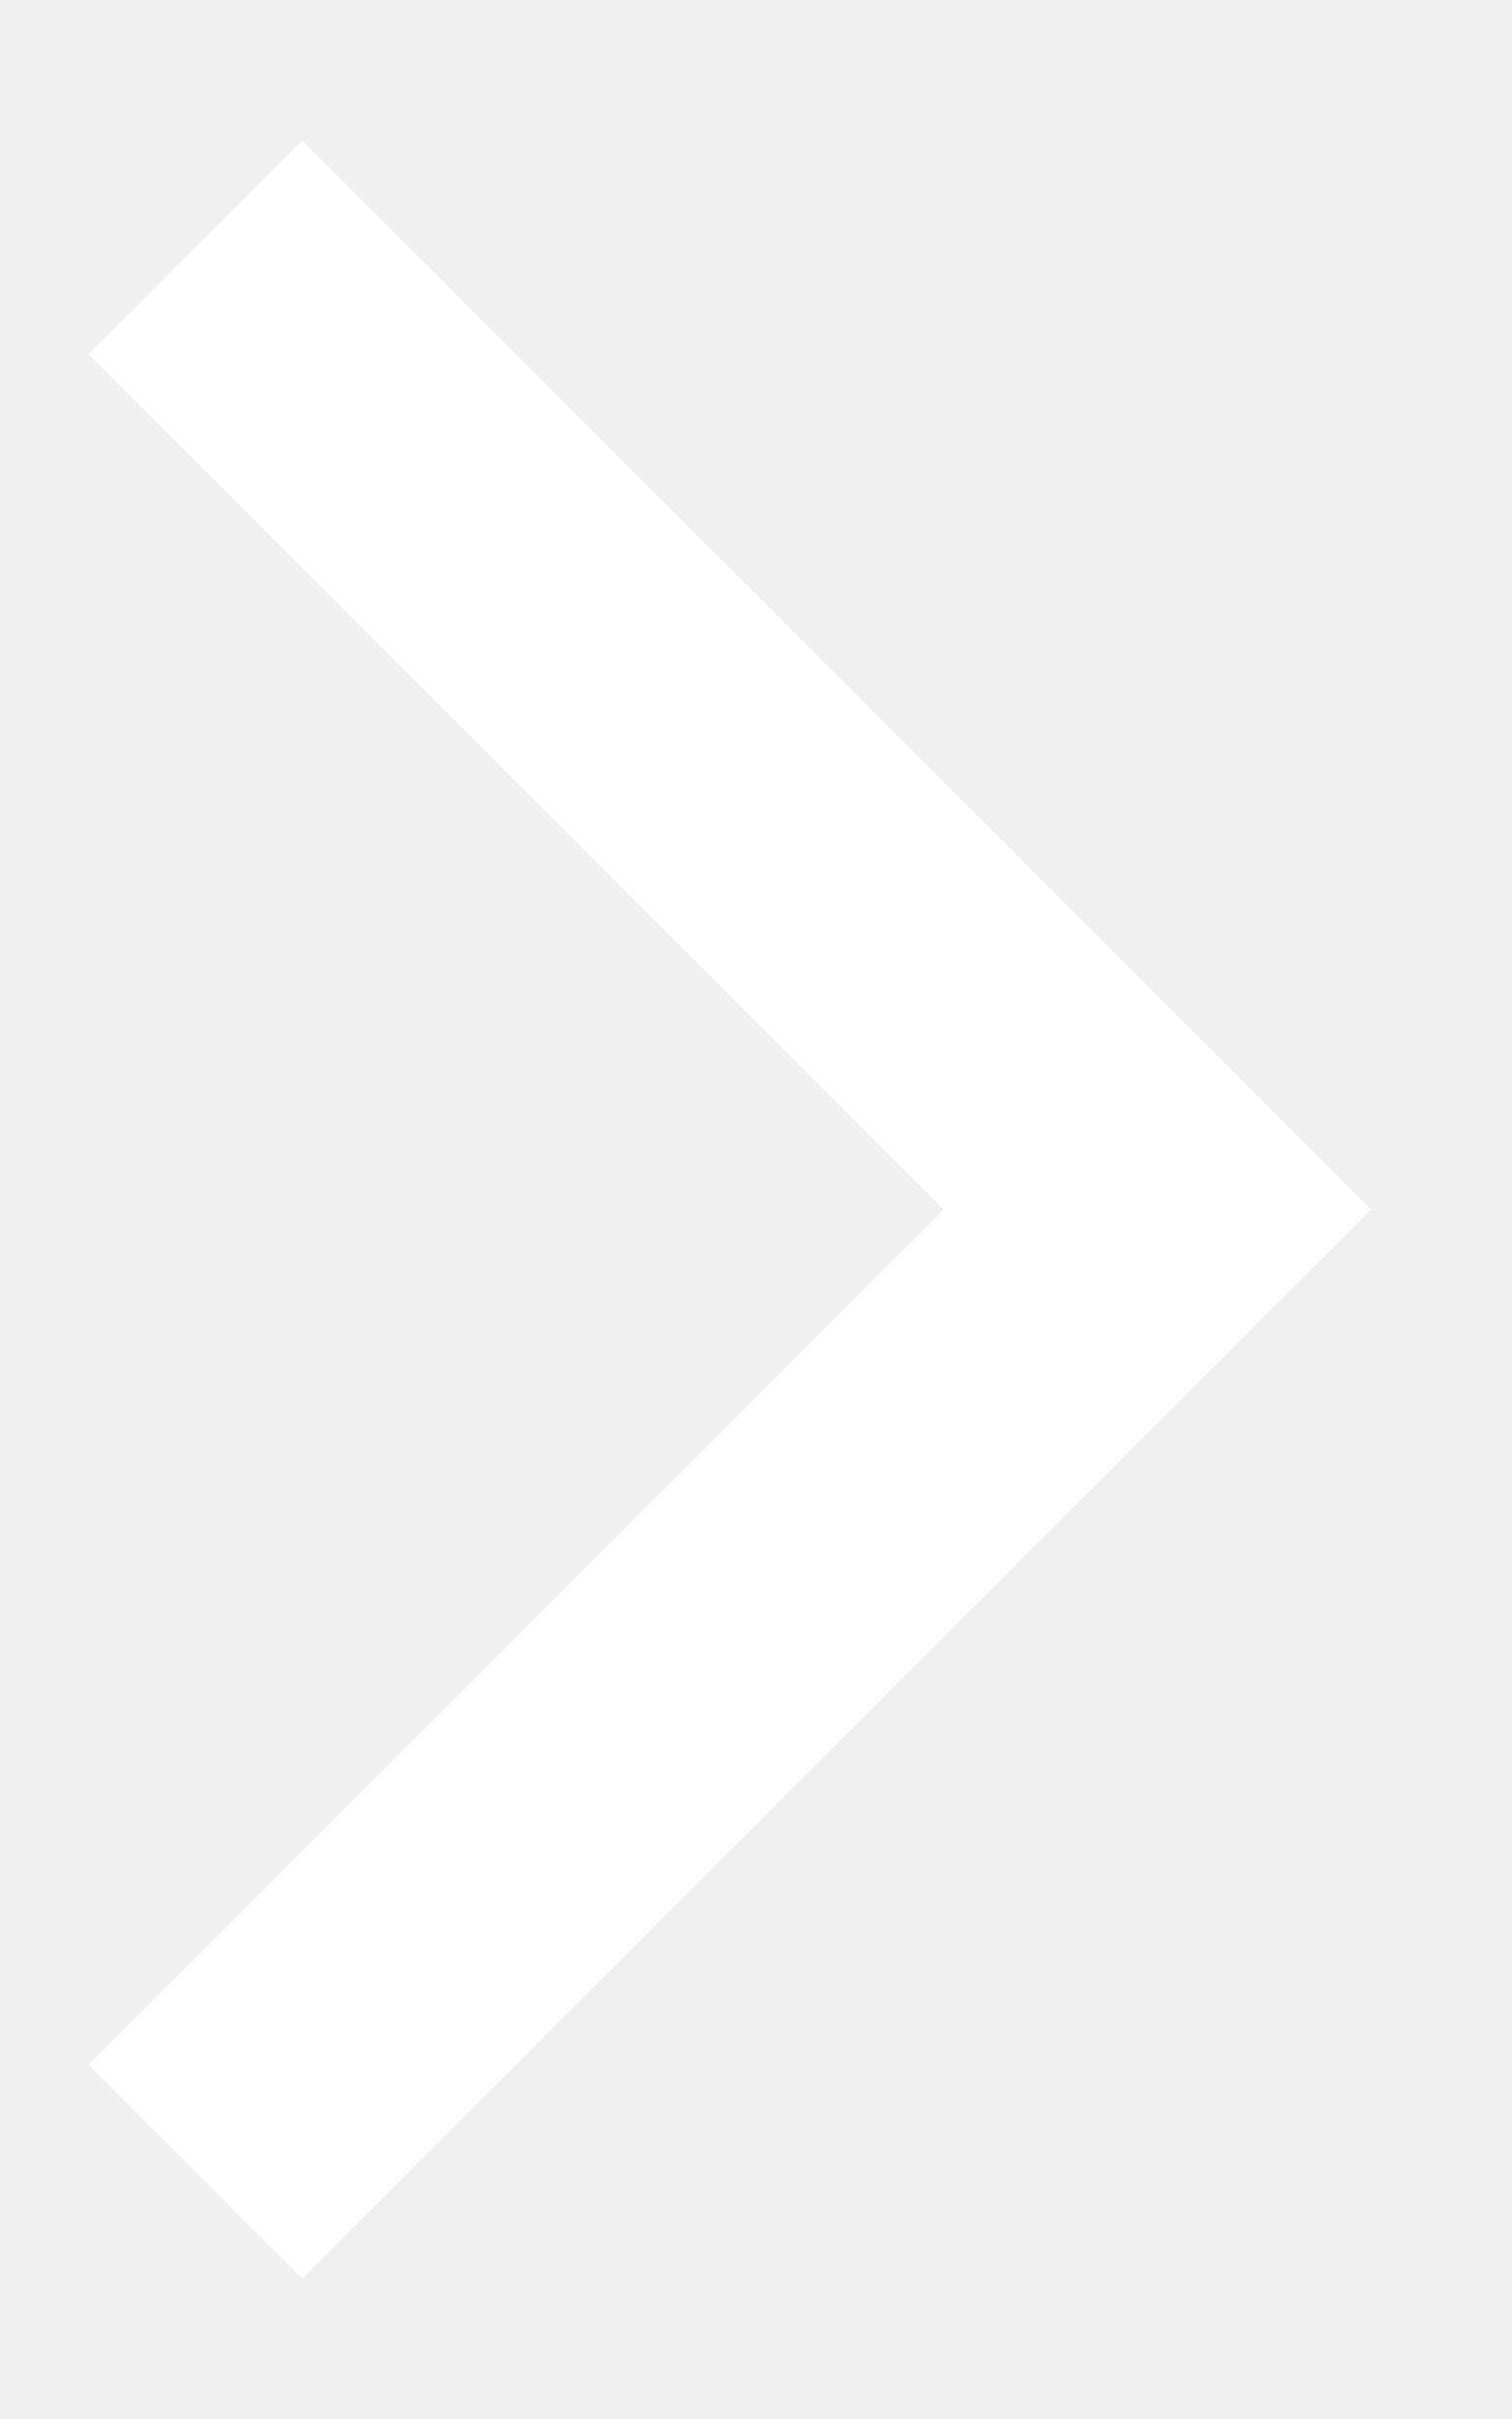
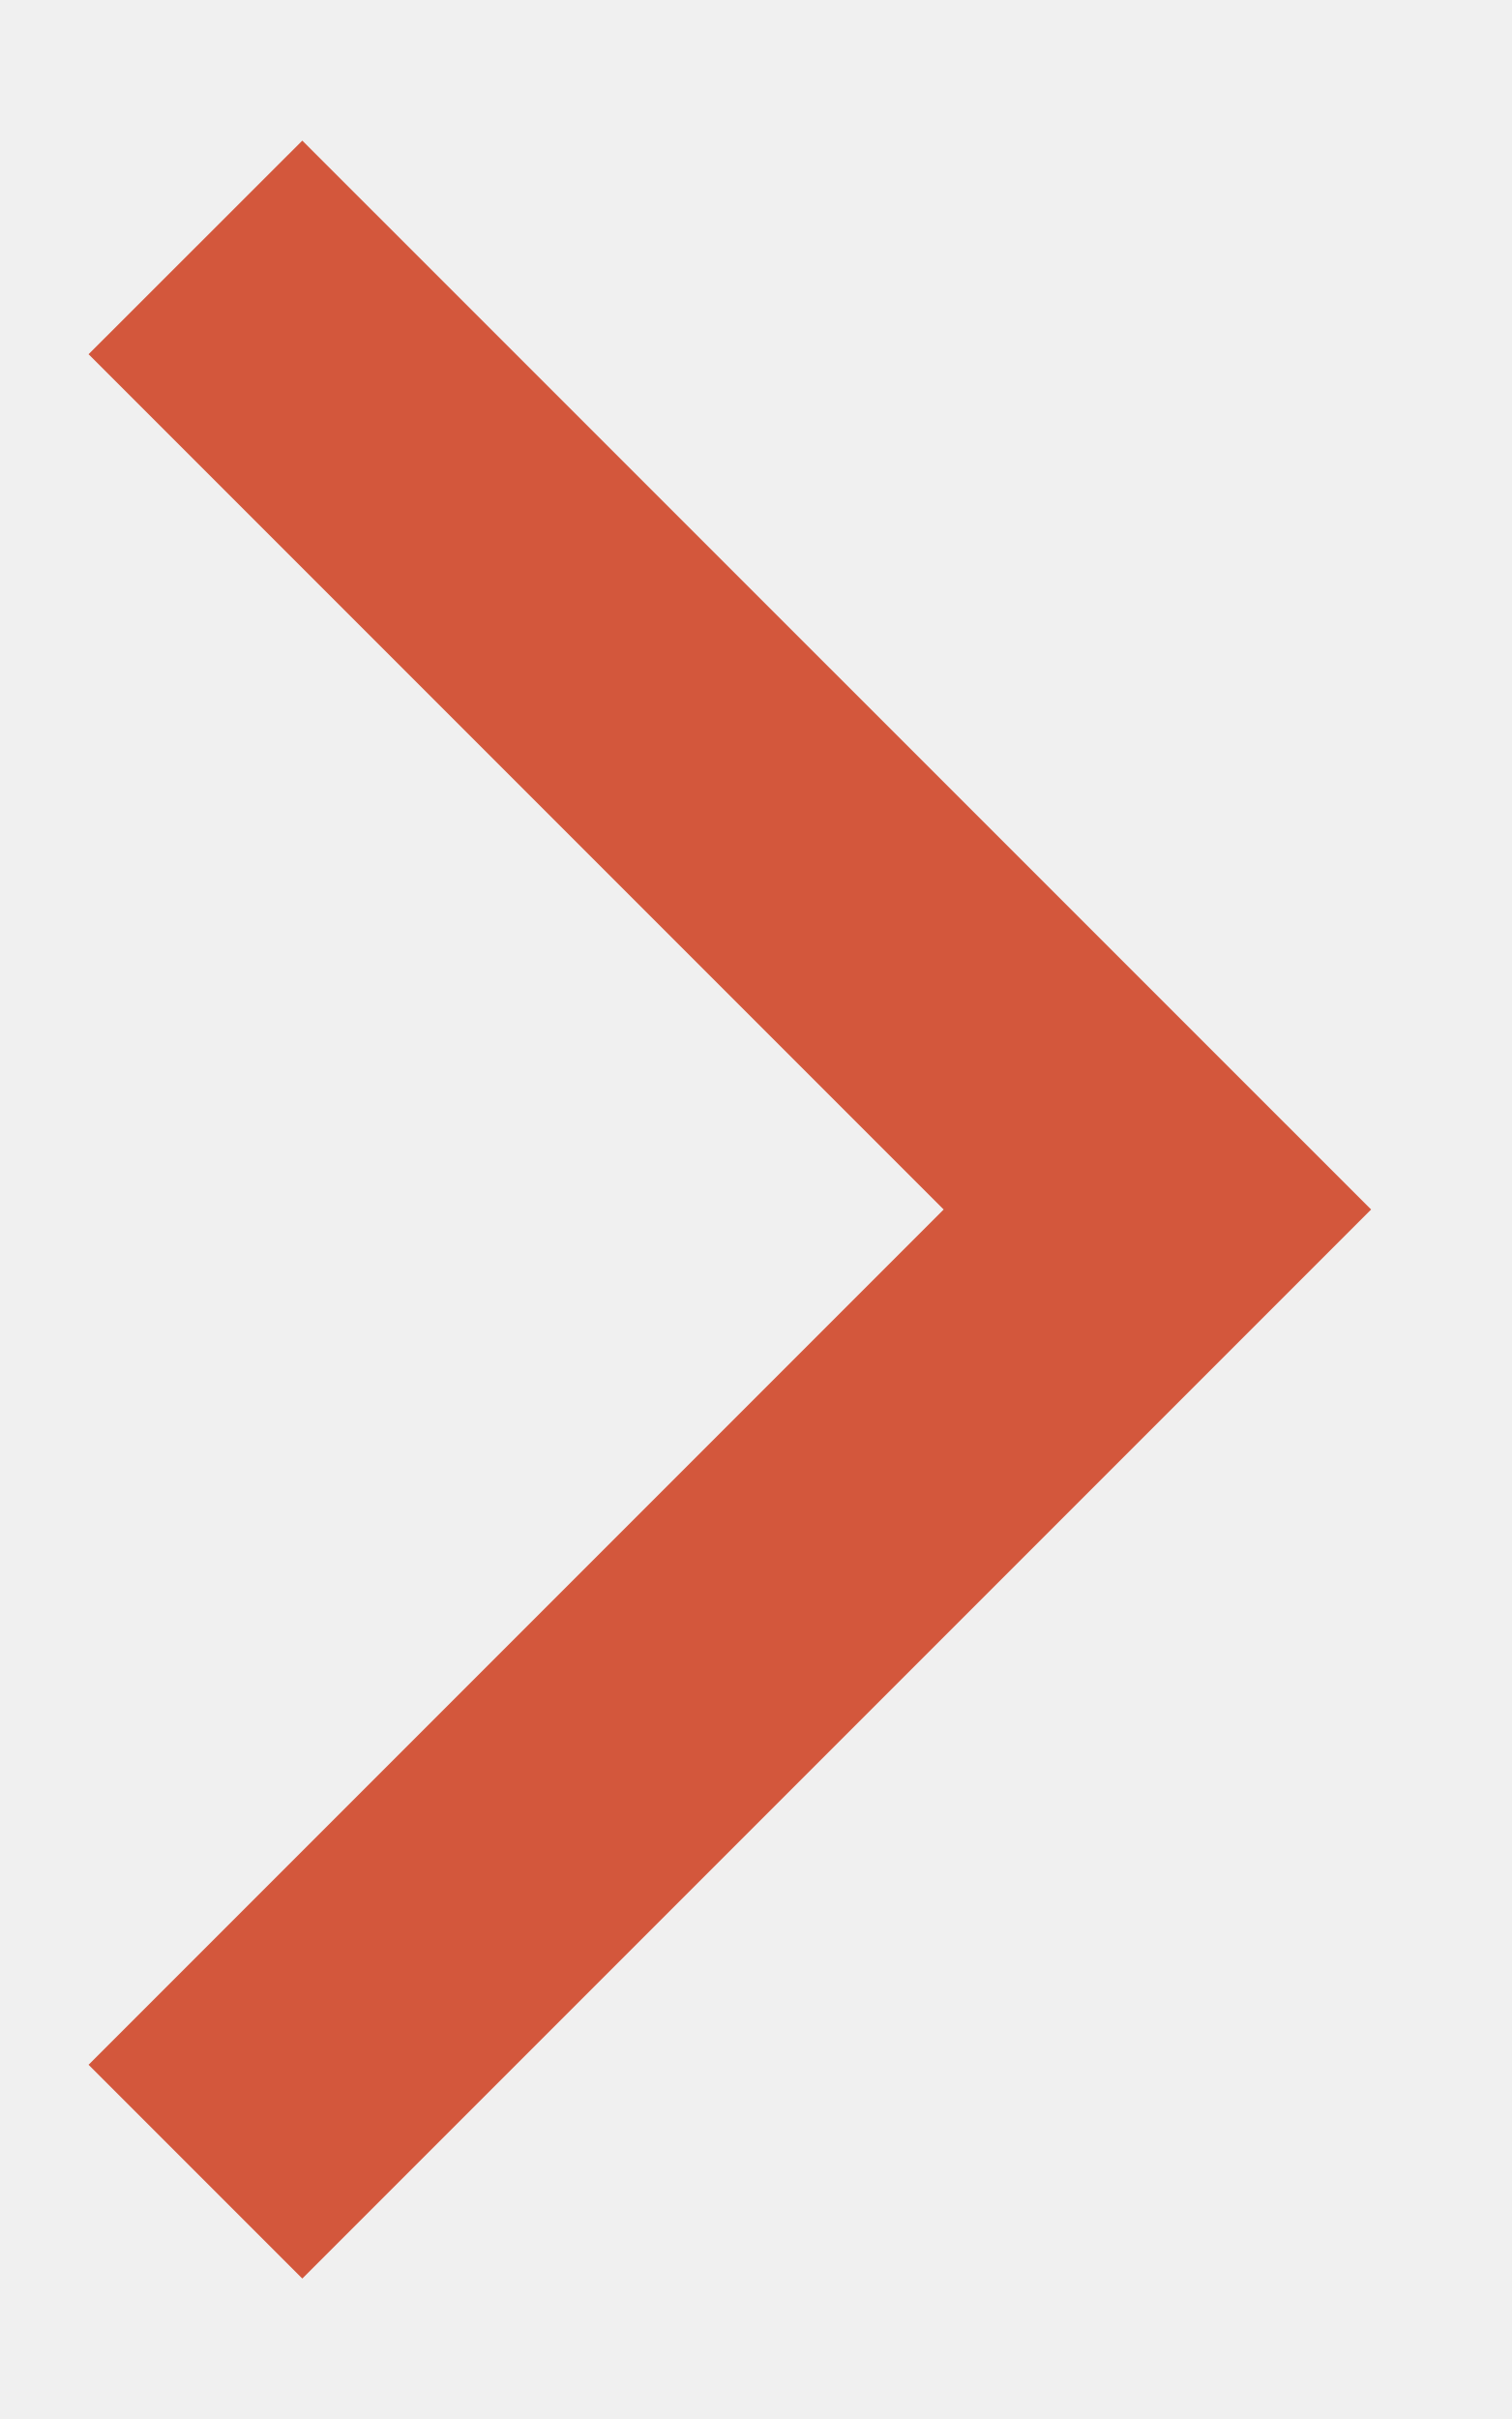
<svg xmlns="http://www.w3.org/2000/svg" width="10" height="16" viewBox="0 0 10 16" fill="none">
-   <path d="M0.586 2.343L2 0.93L9.071 8L2 15.071L0.586 13.657L6.243 8L0.586 2.343Z" fill="white" />
+   <path d="M0.586 2.343L2 0.93L9.071 8L2 15.071L0.586 13.657L6.243 8L0.586 2.343Z" fill="#d3573c" />
</svg>
